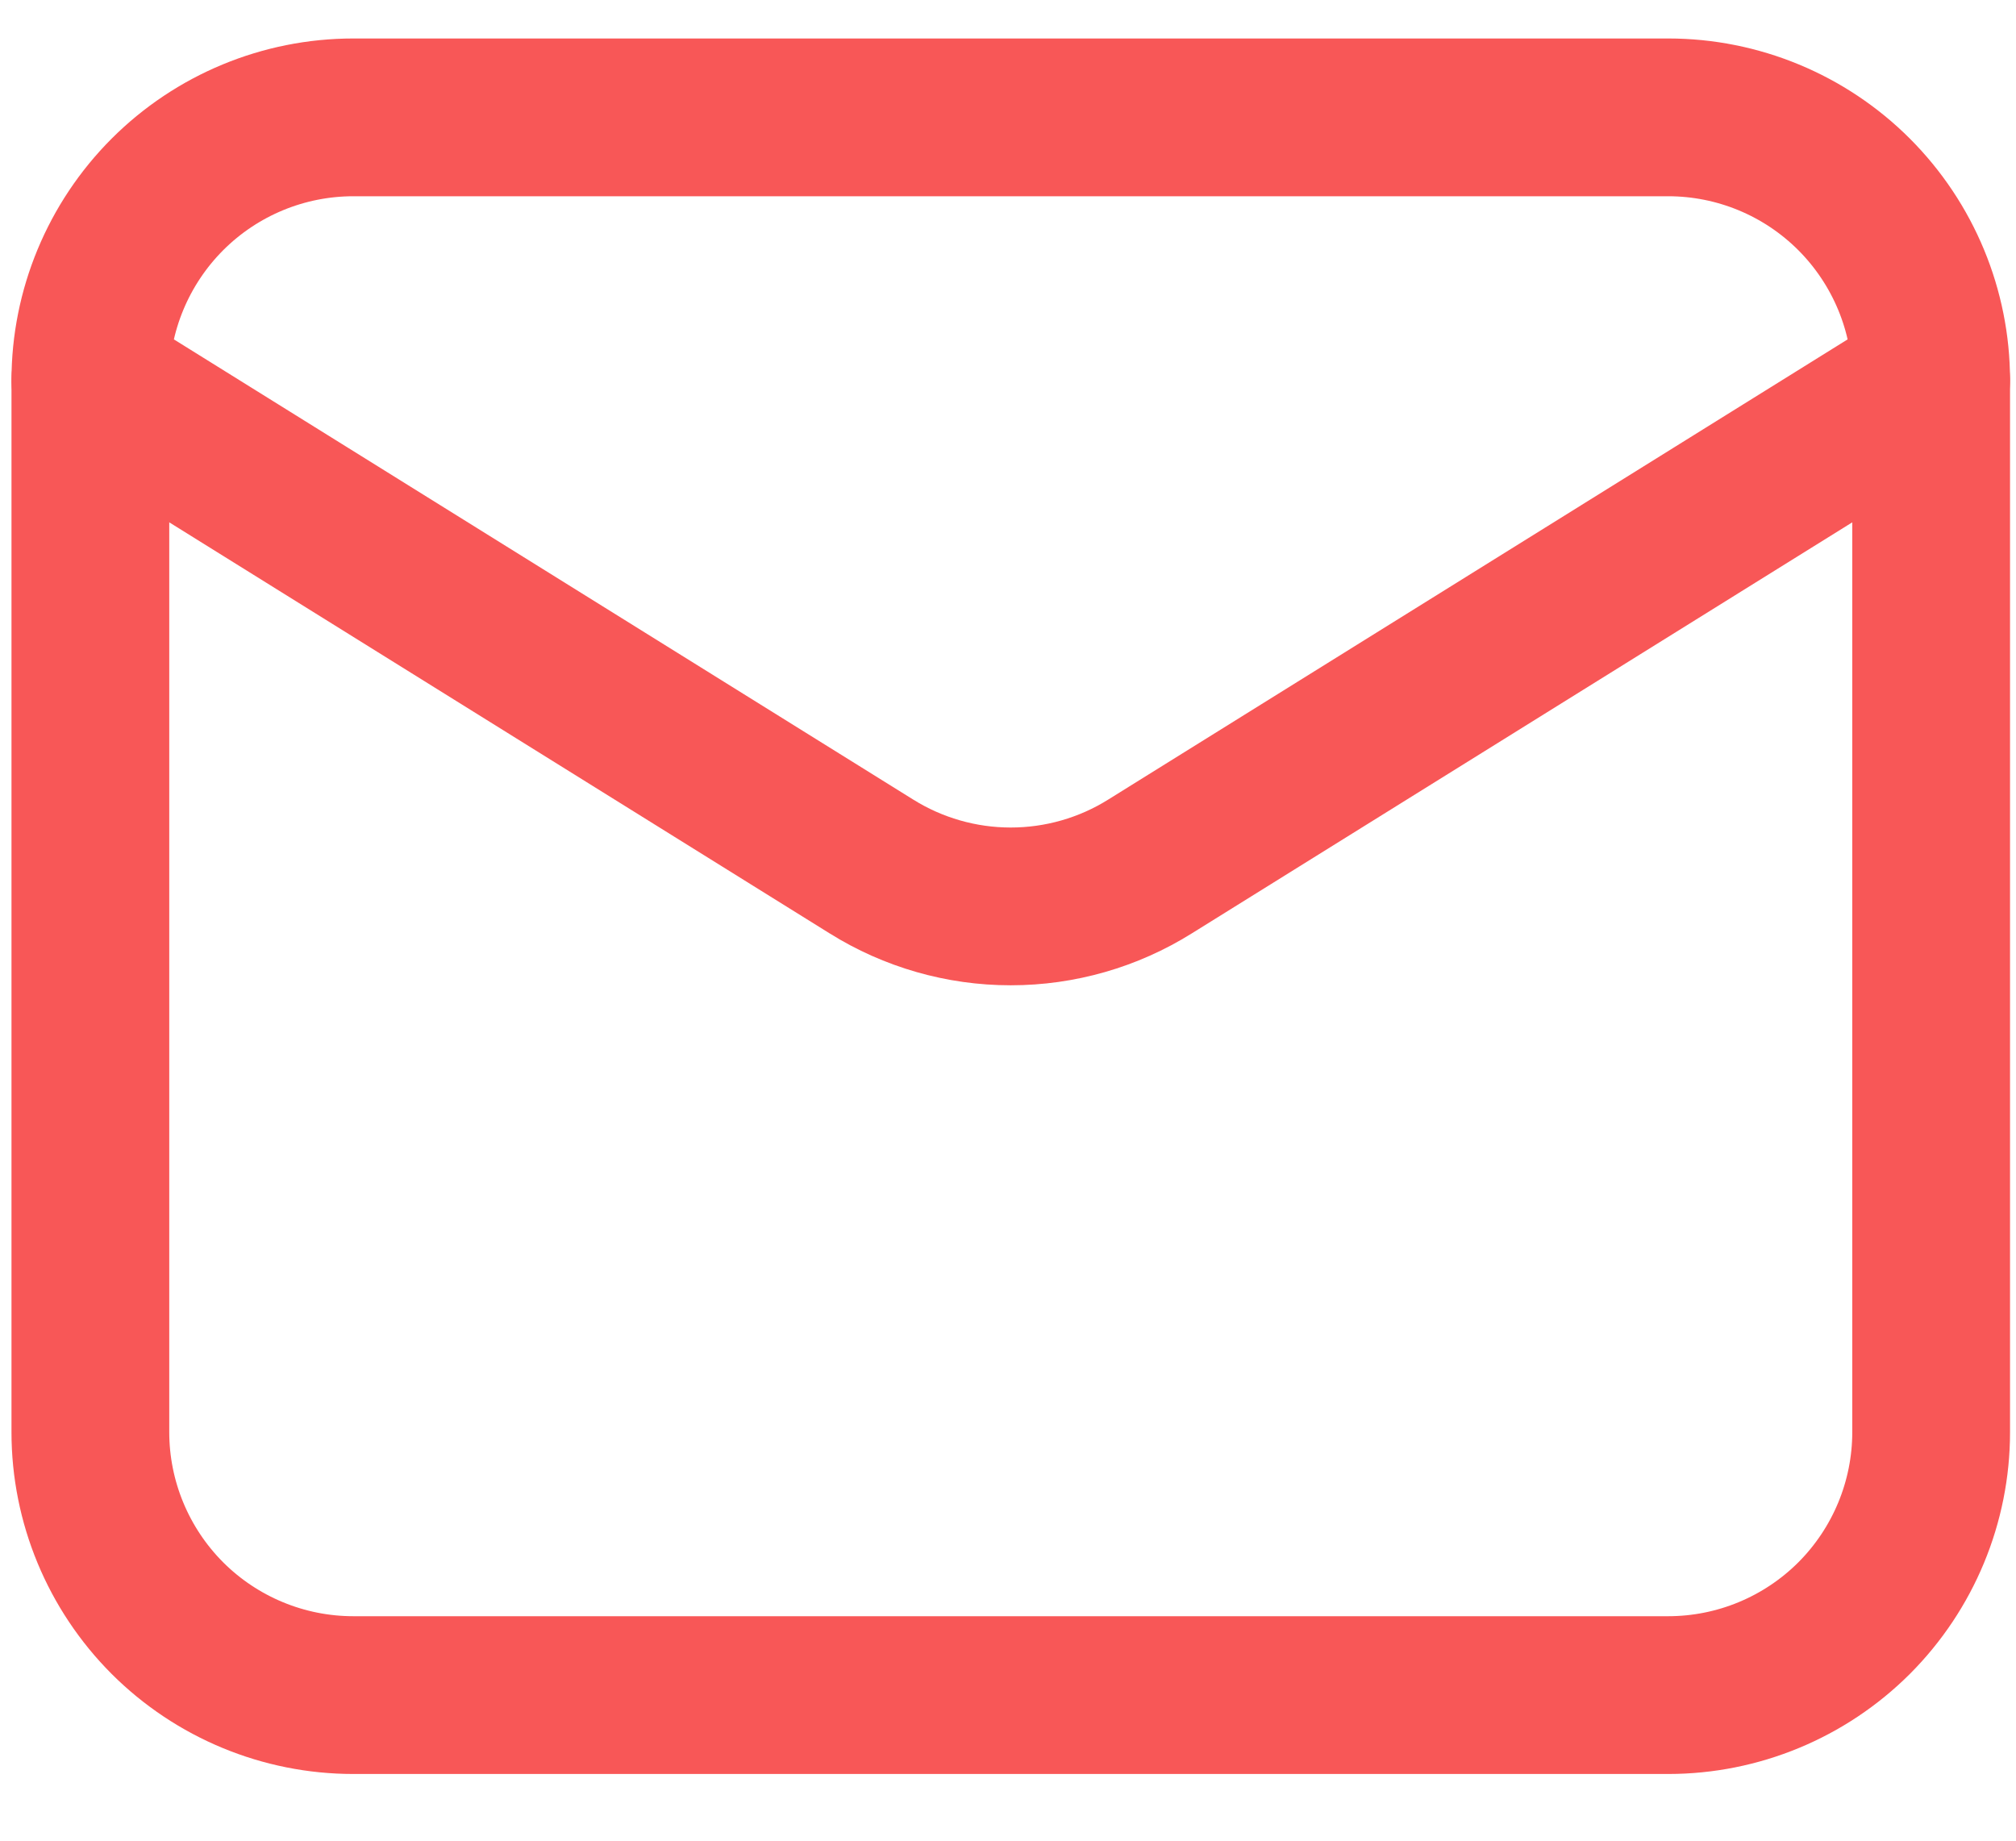
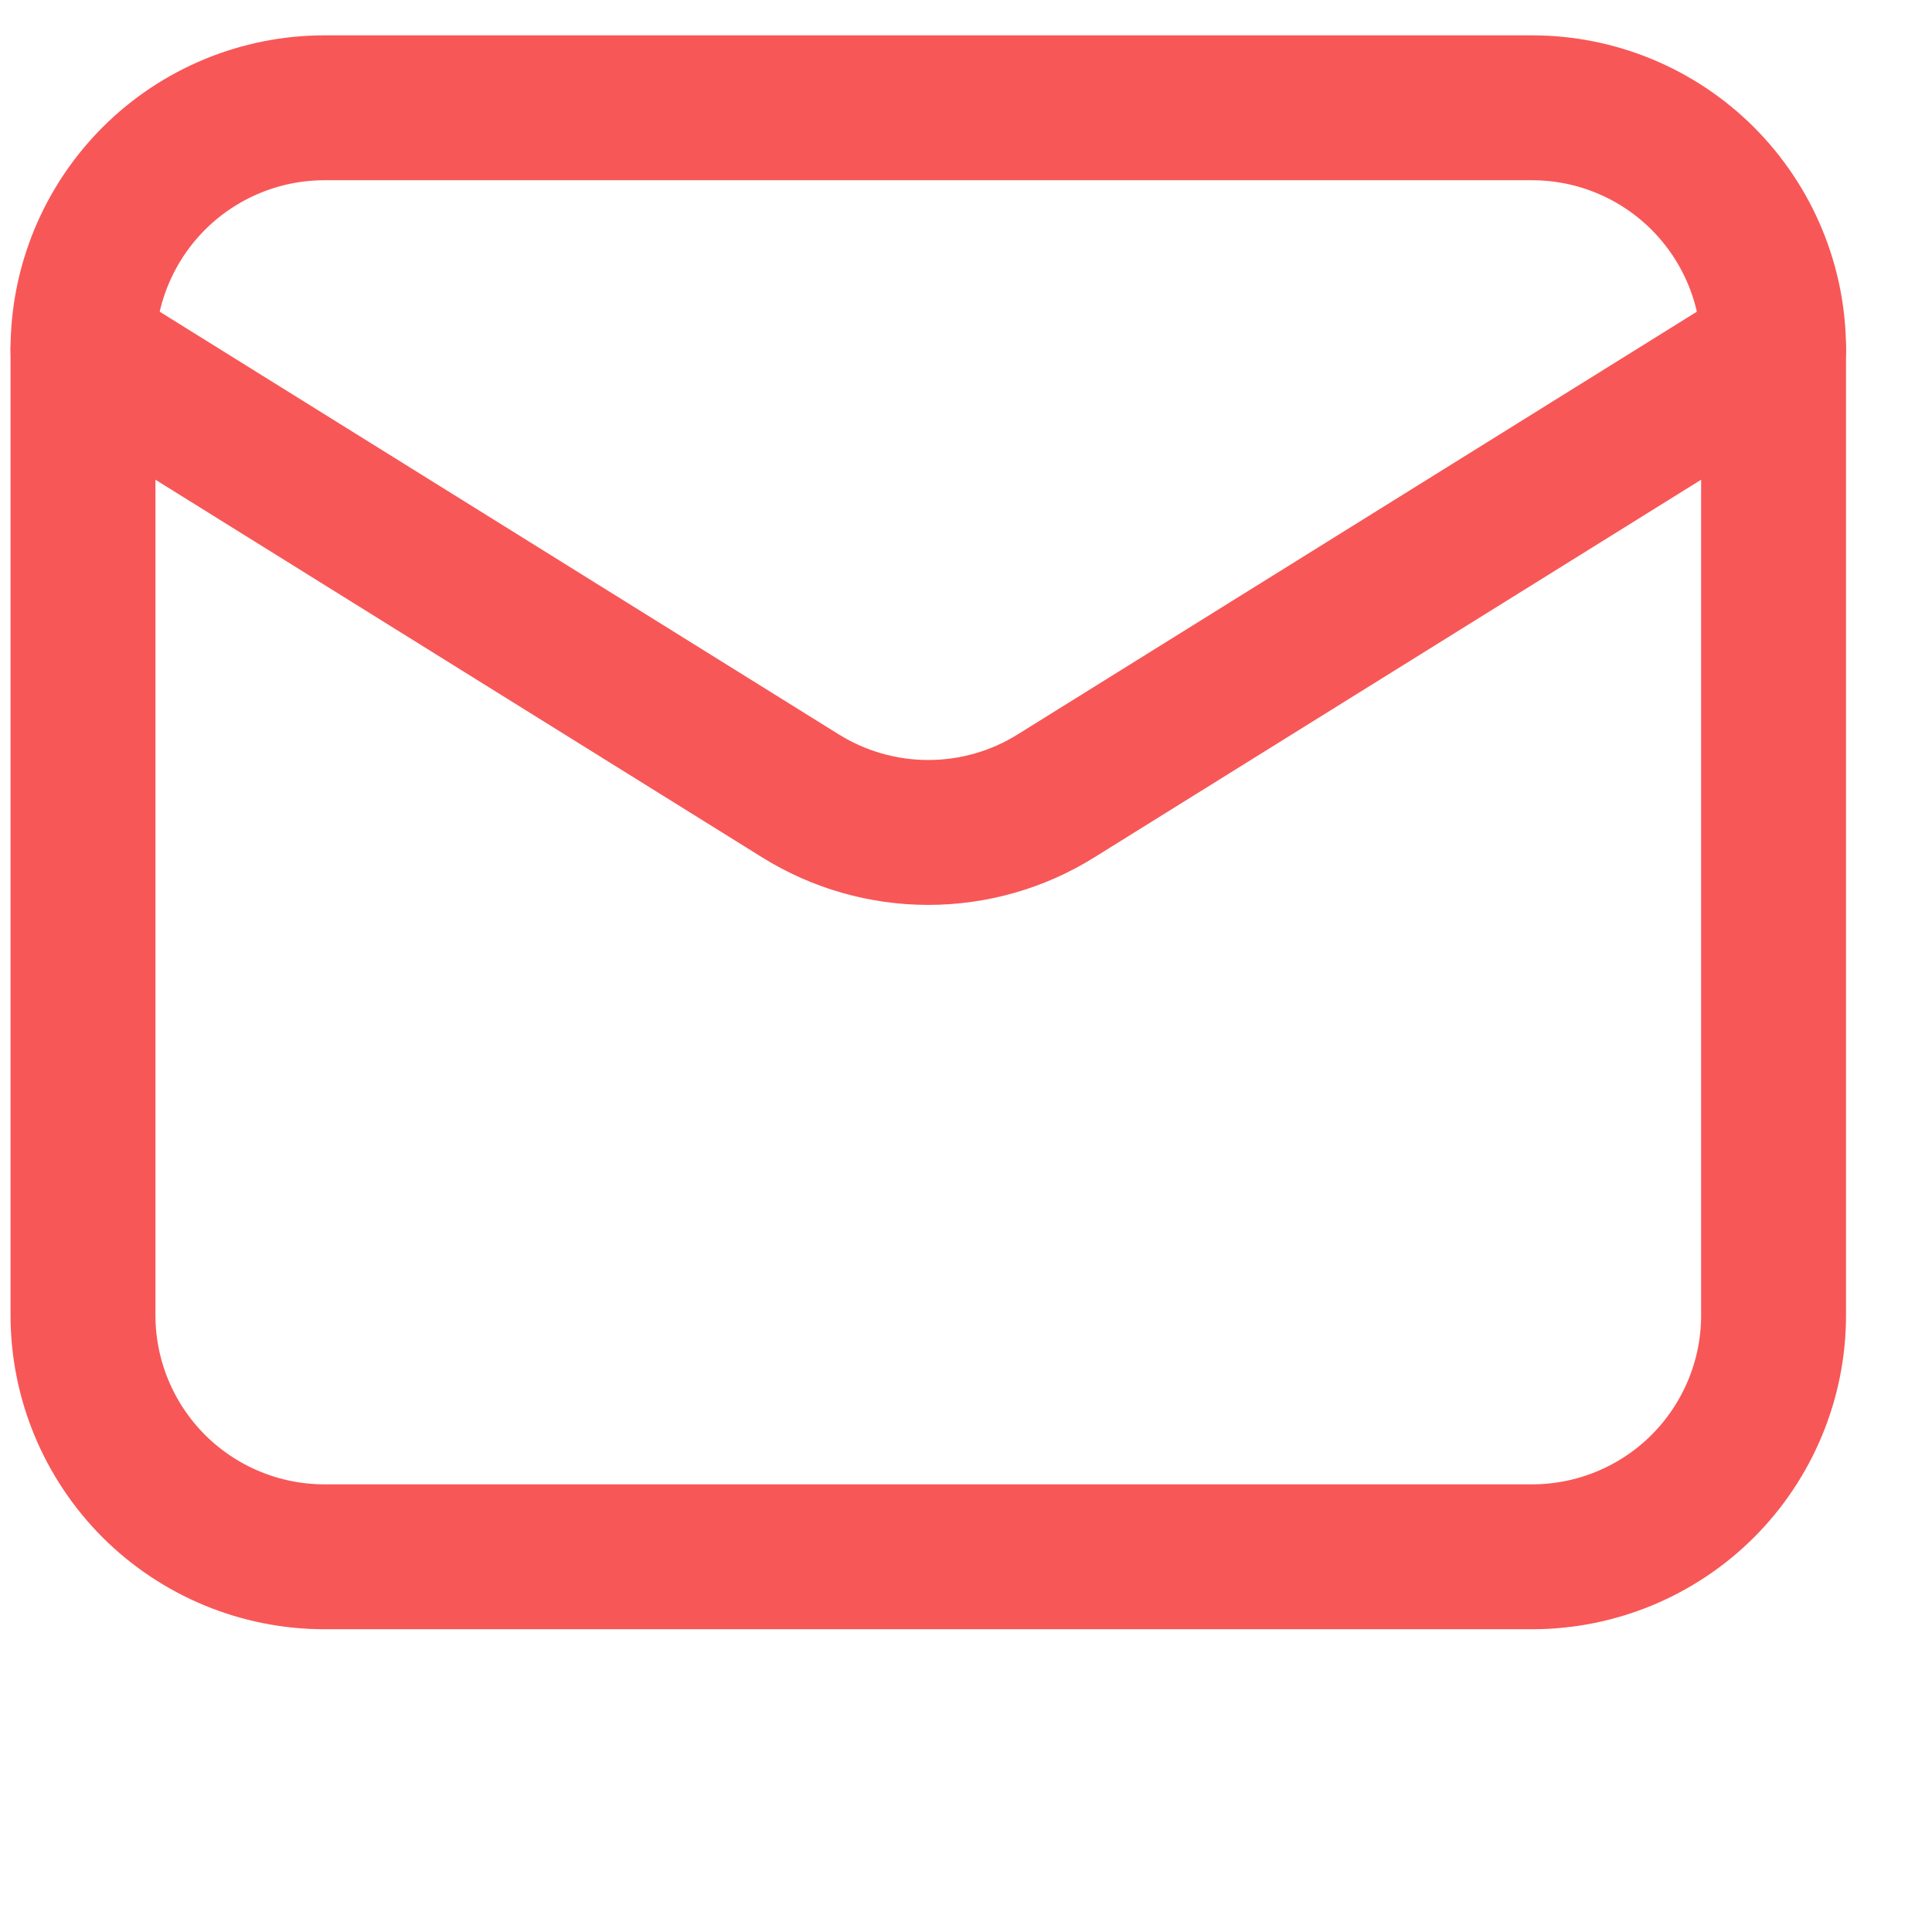
- <svg xmlns="http://www.w3.org/2000/svg" width="23" height="21" viewBox="0 0 23 21" fill="none">
+ <svg xmlns="http://www.w3.org/2000/svg" width="24" height="24" viewBox="0 0 24 24" fill="none">
  <path d="M22.032 4.339V16.339C22.032 17.135 21.715 17.898 21.153 18.461C20.59 19.023 19.827 19.339 19.032 19.339H4.031C3.236 19.339 2.473 19.023 1.91 18.461C1.348 17.898 1.031 17.135 1.031 16.339V4.339" stroke="#F85757" stroke-width="1.8" stroke-linecap="round" stroke-linejoin="round" />
  <path d="M22.032 4.339C22.032 3.544 21.715 2.781 21.153 2.218C20.59 1.655 19.827 1.339 19.032 1.339H4.031C3.236 1.339 2.473 1.655 1.91 2.218C1.348 2.781 1.031 3.544 1.031 4.339L9.941 9.885C10.418 10.183 10.969 10.341 11.531 10.341C12.094 10.341 12.645 10.183 13.121 9.885L22.032 4.339Z" stroke="#F85757" stroke-width="1.8" stroke-linecap="round" stroke-linejoin="round" />
</svg>
